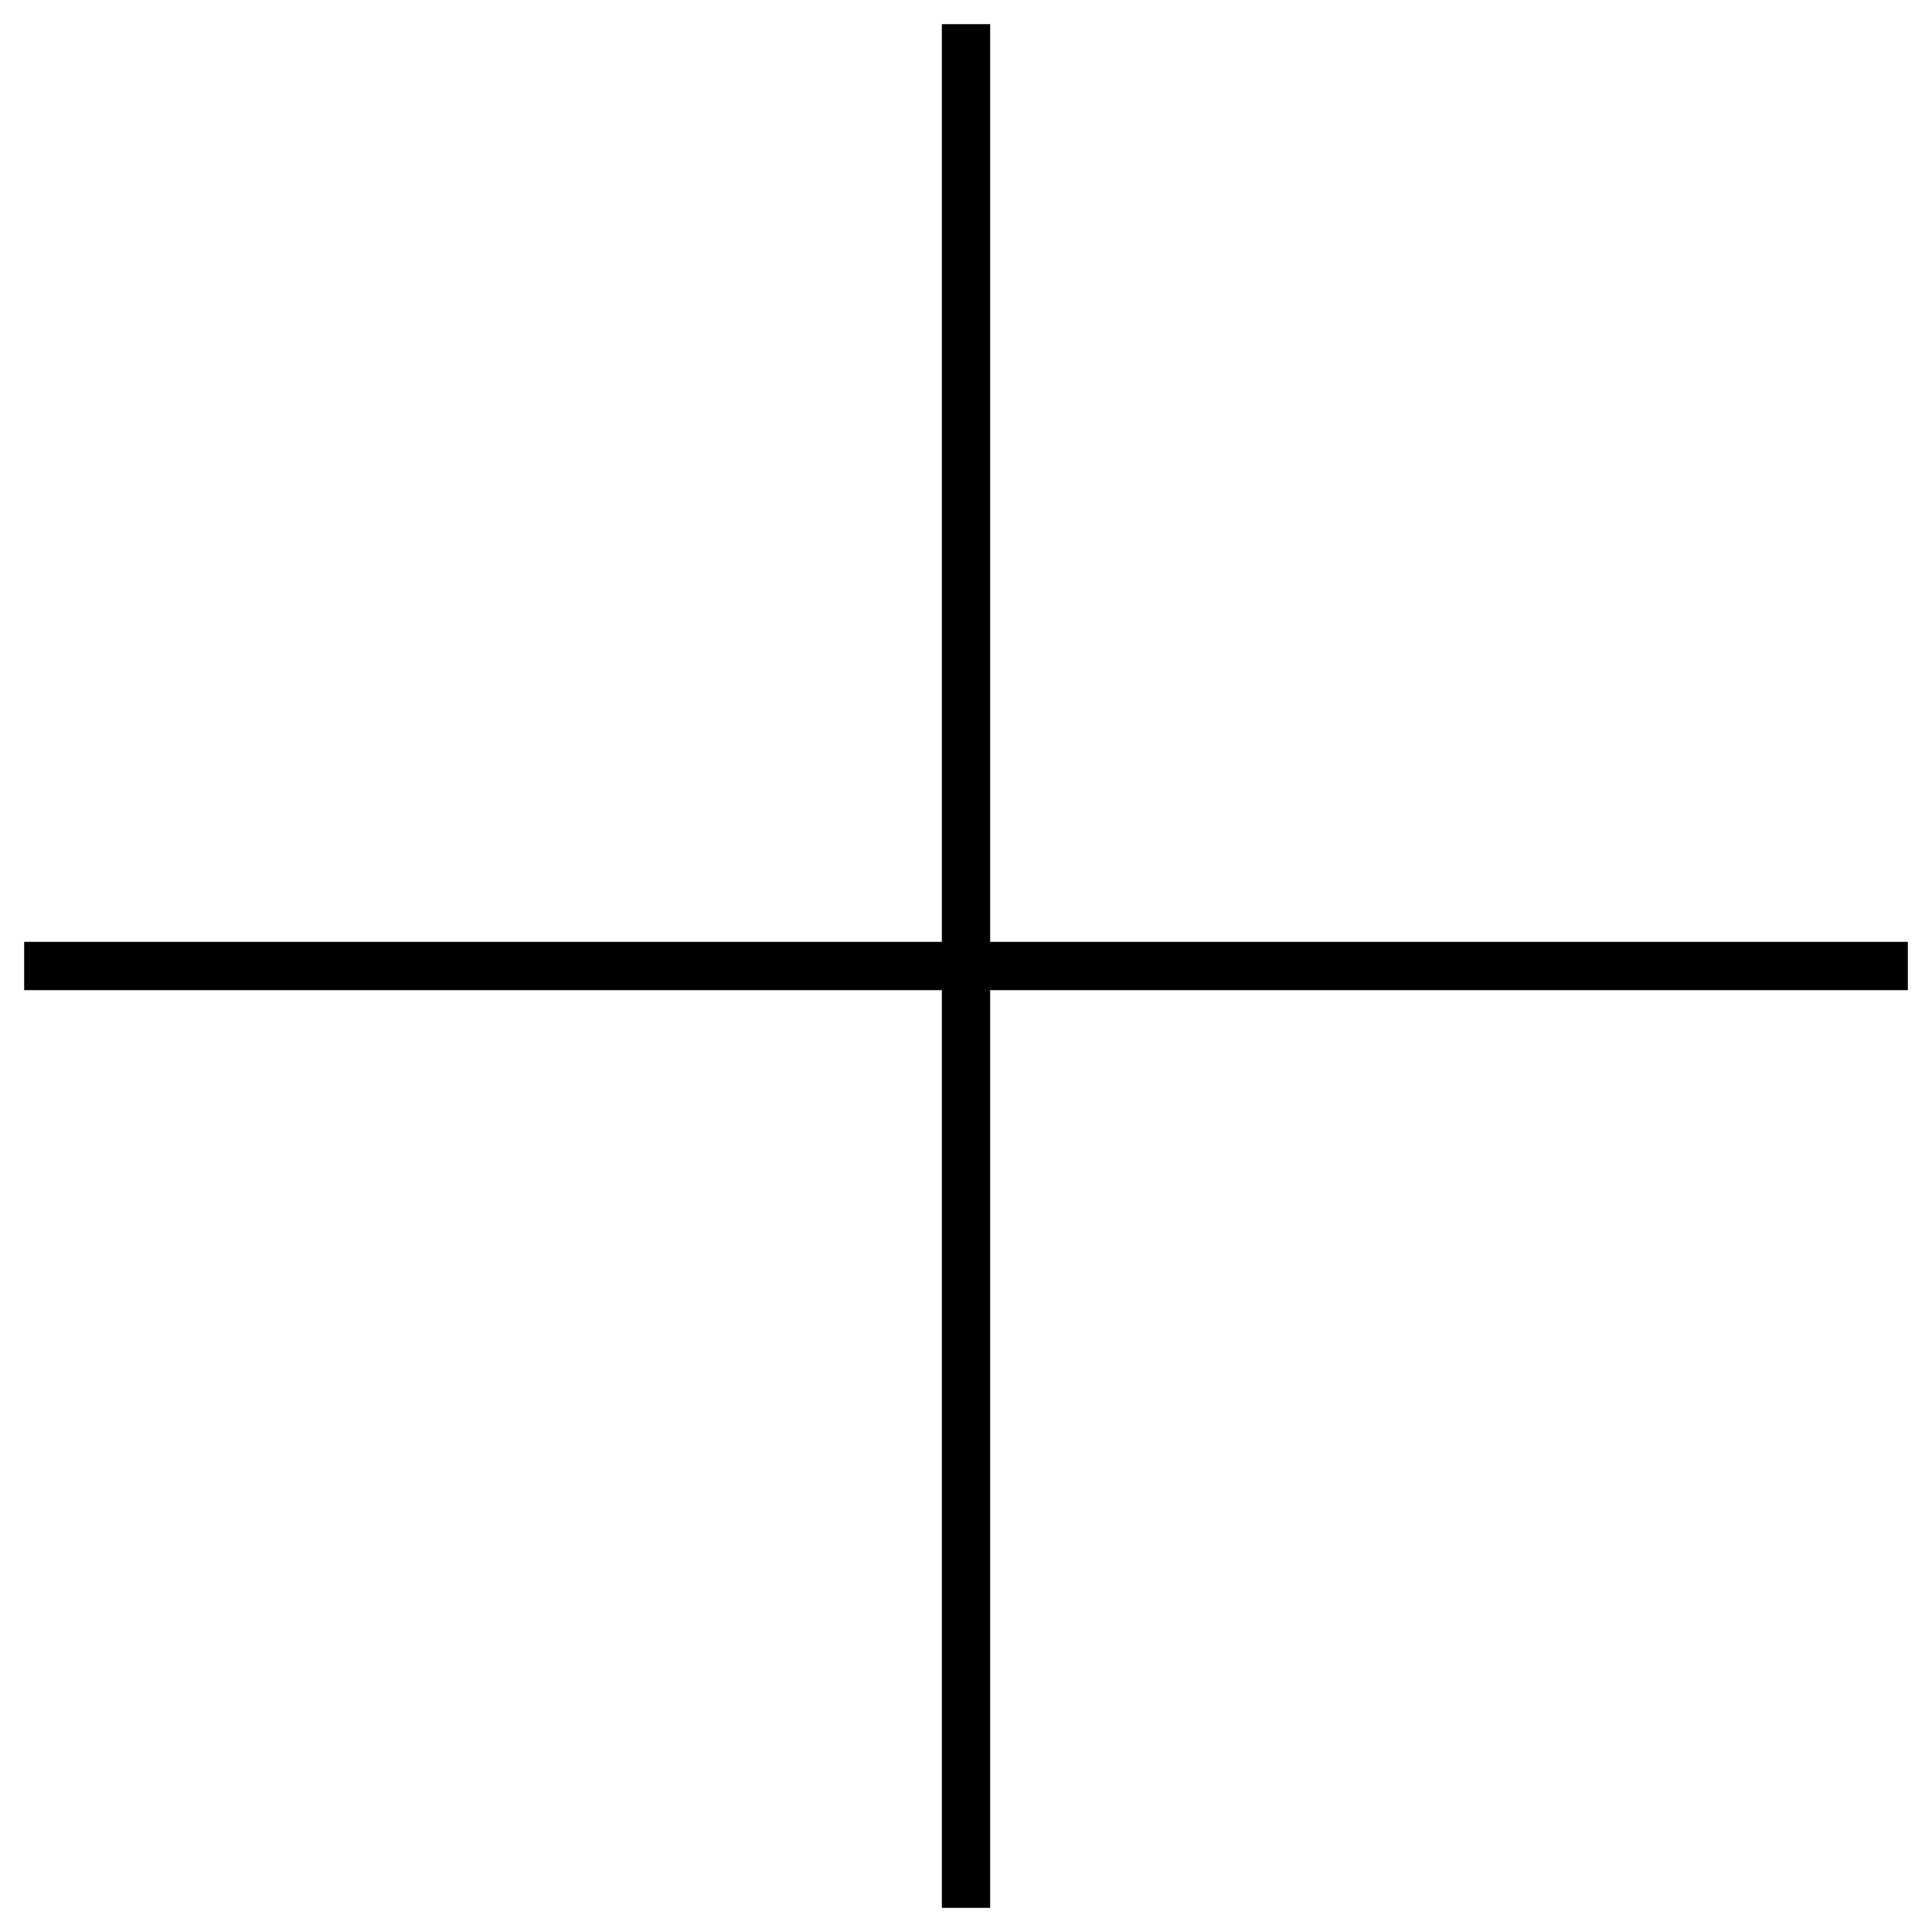
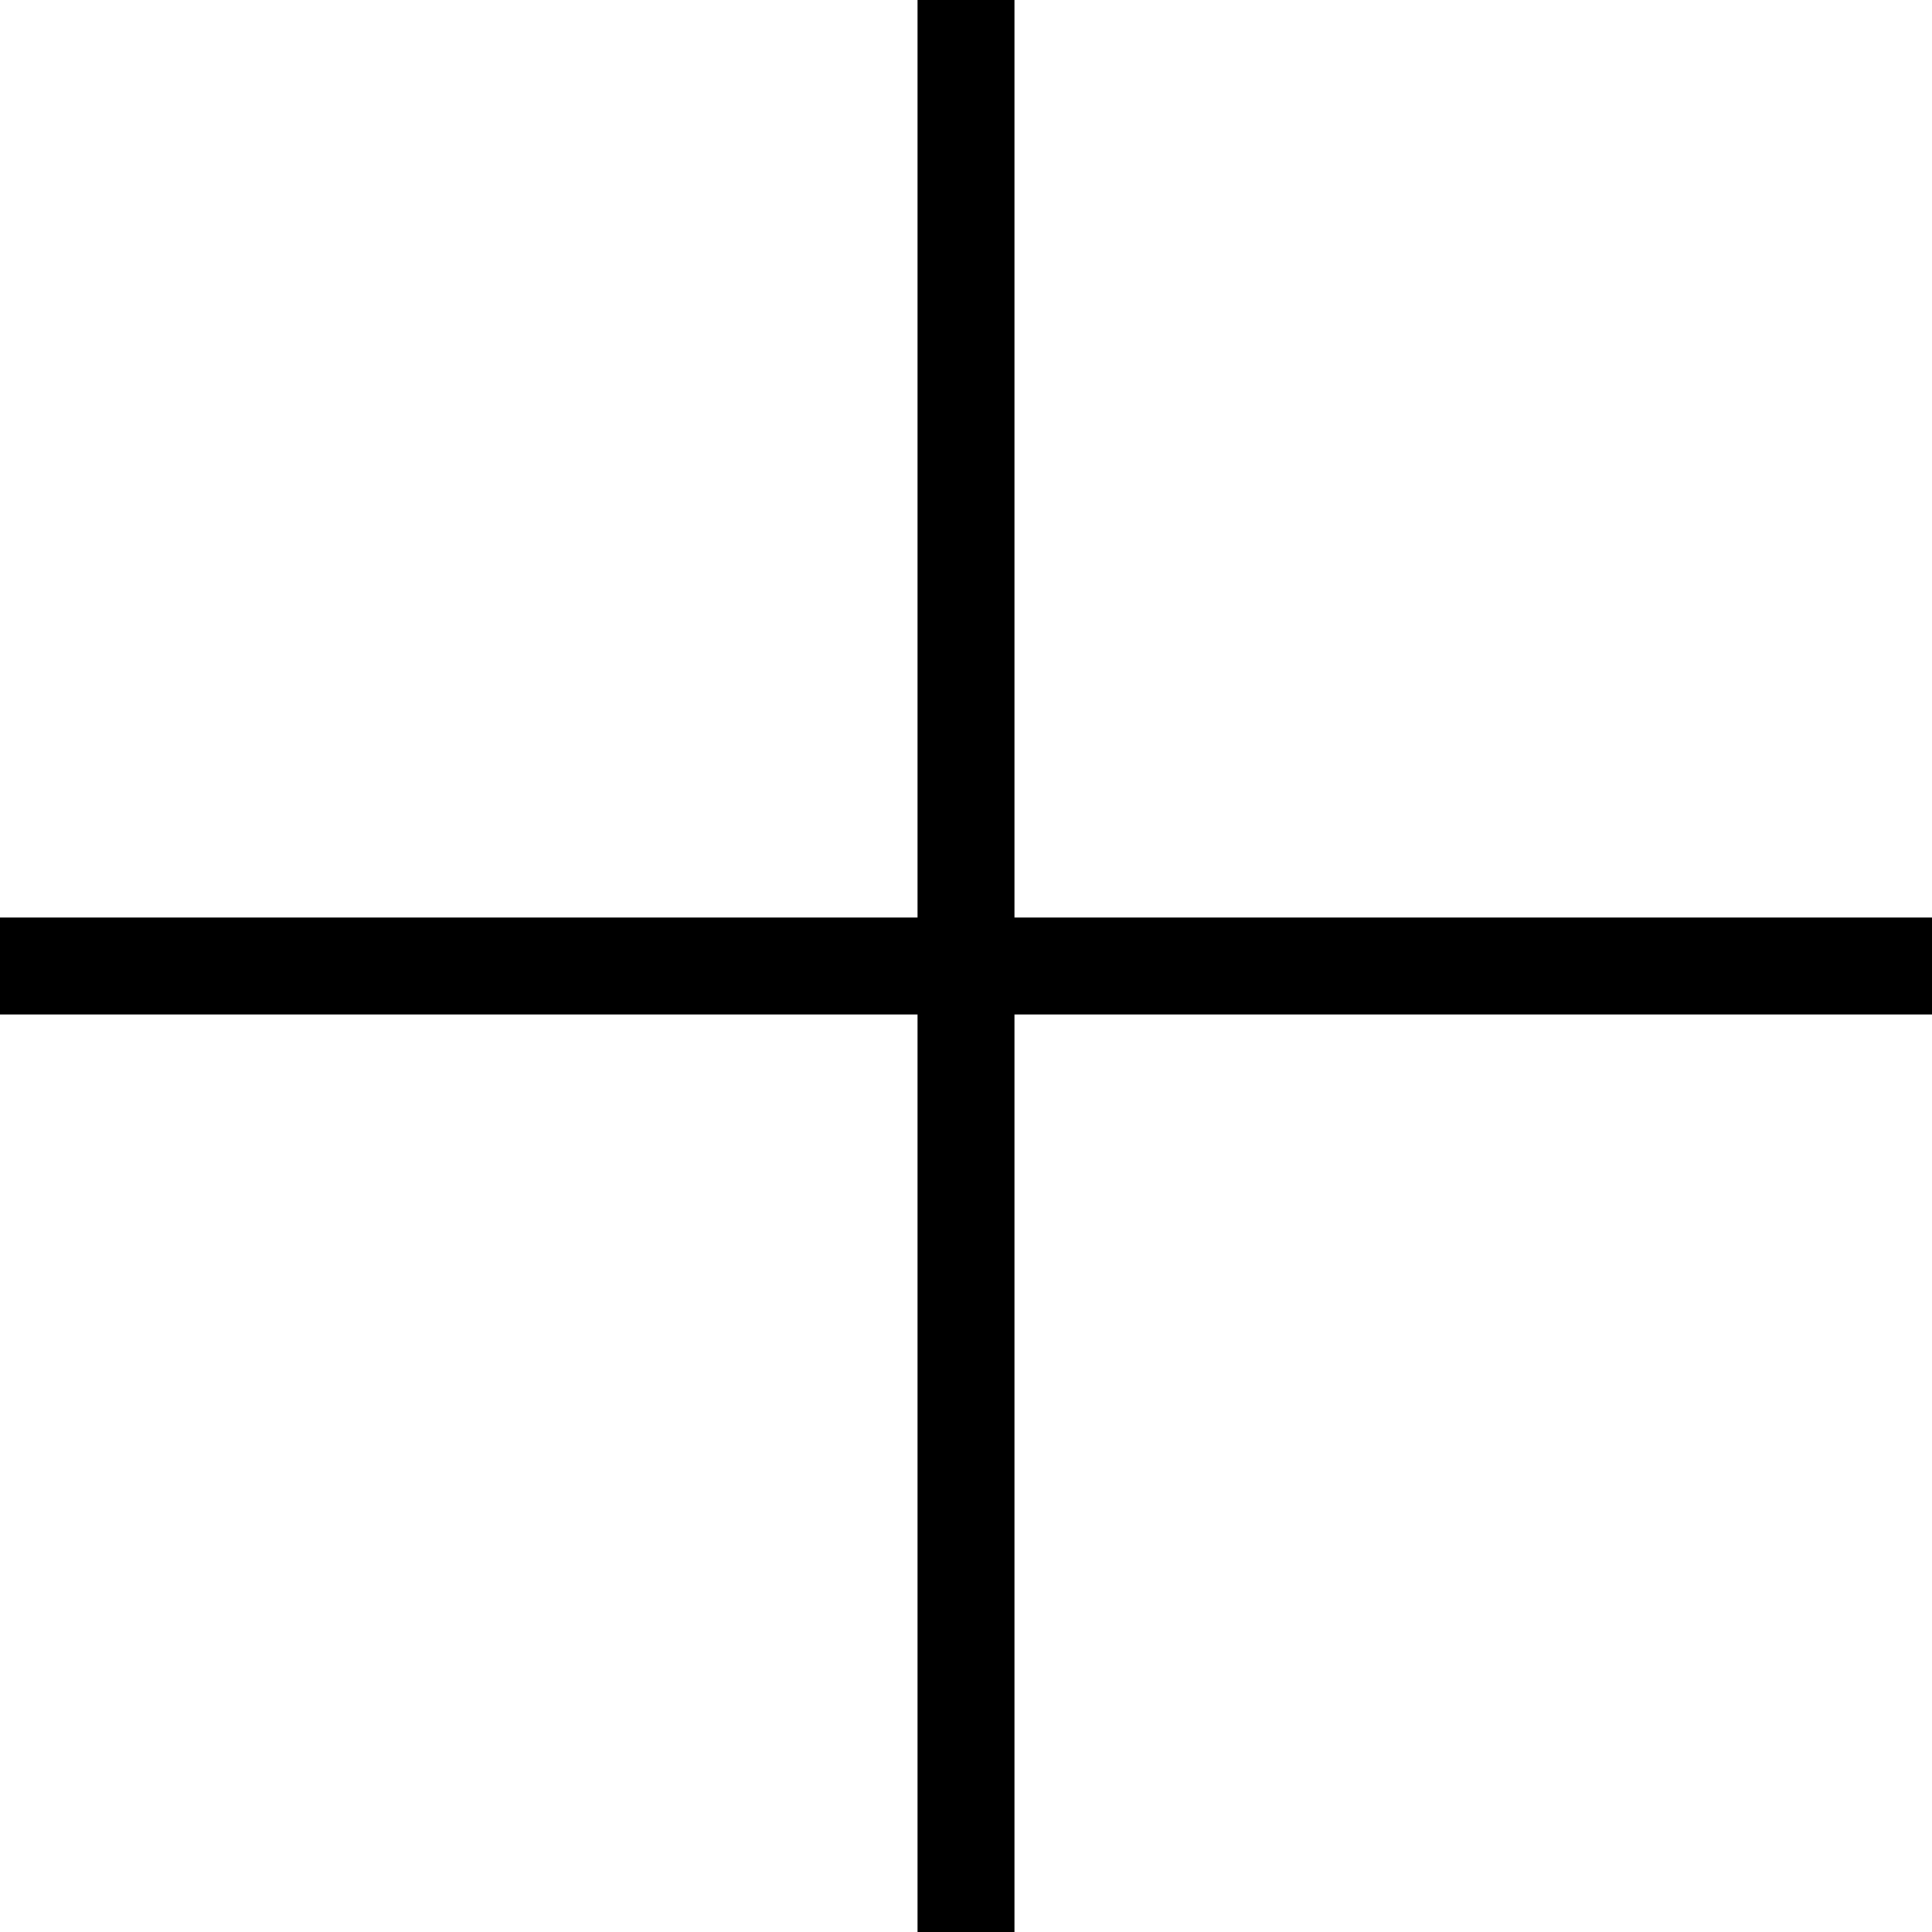
<svg xmlns="http://www.w3.org/2000/svg" viewBox="0 0 40 40" fill="none">
-   <path d="M20 1L20 39" stroke="currentColor" stroke-linecap="square" />
-   <path d="M39 20L1 20" stroke="currentColor" stroke-linecap="square" />
+   <path d="M20 1L20 39" stroke="currentColor" stroke-width="2" stroke-linecap="square" />
+   <path d="M39 20L1 20" stroke="currentColor" stroke-width="2" stroke-linecap="square" />
</svg>
